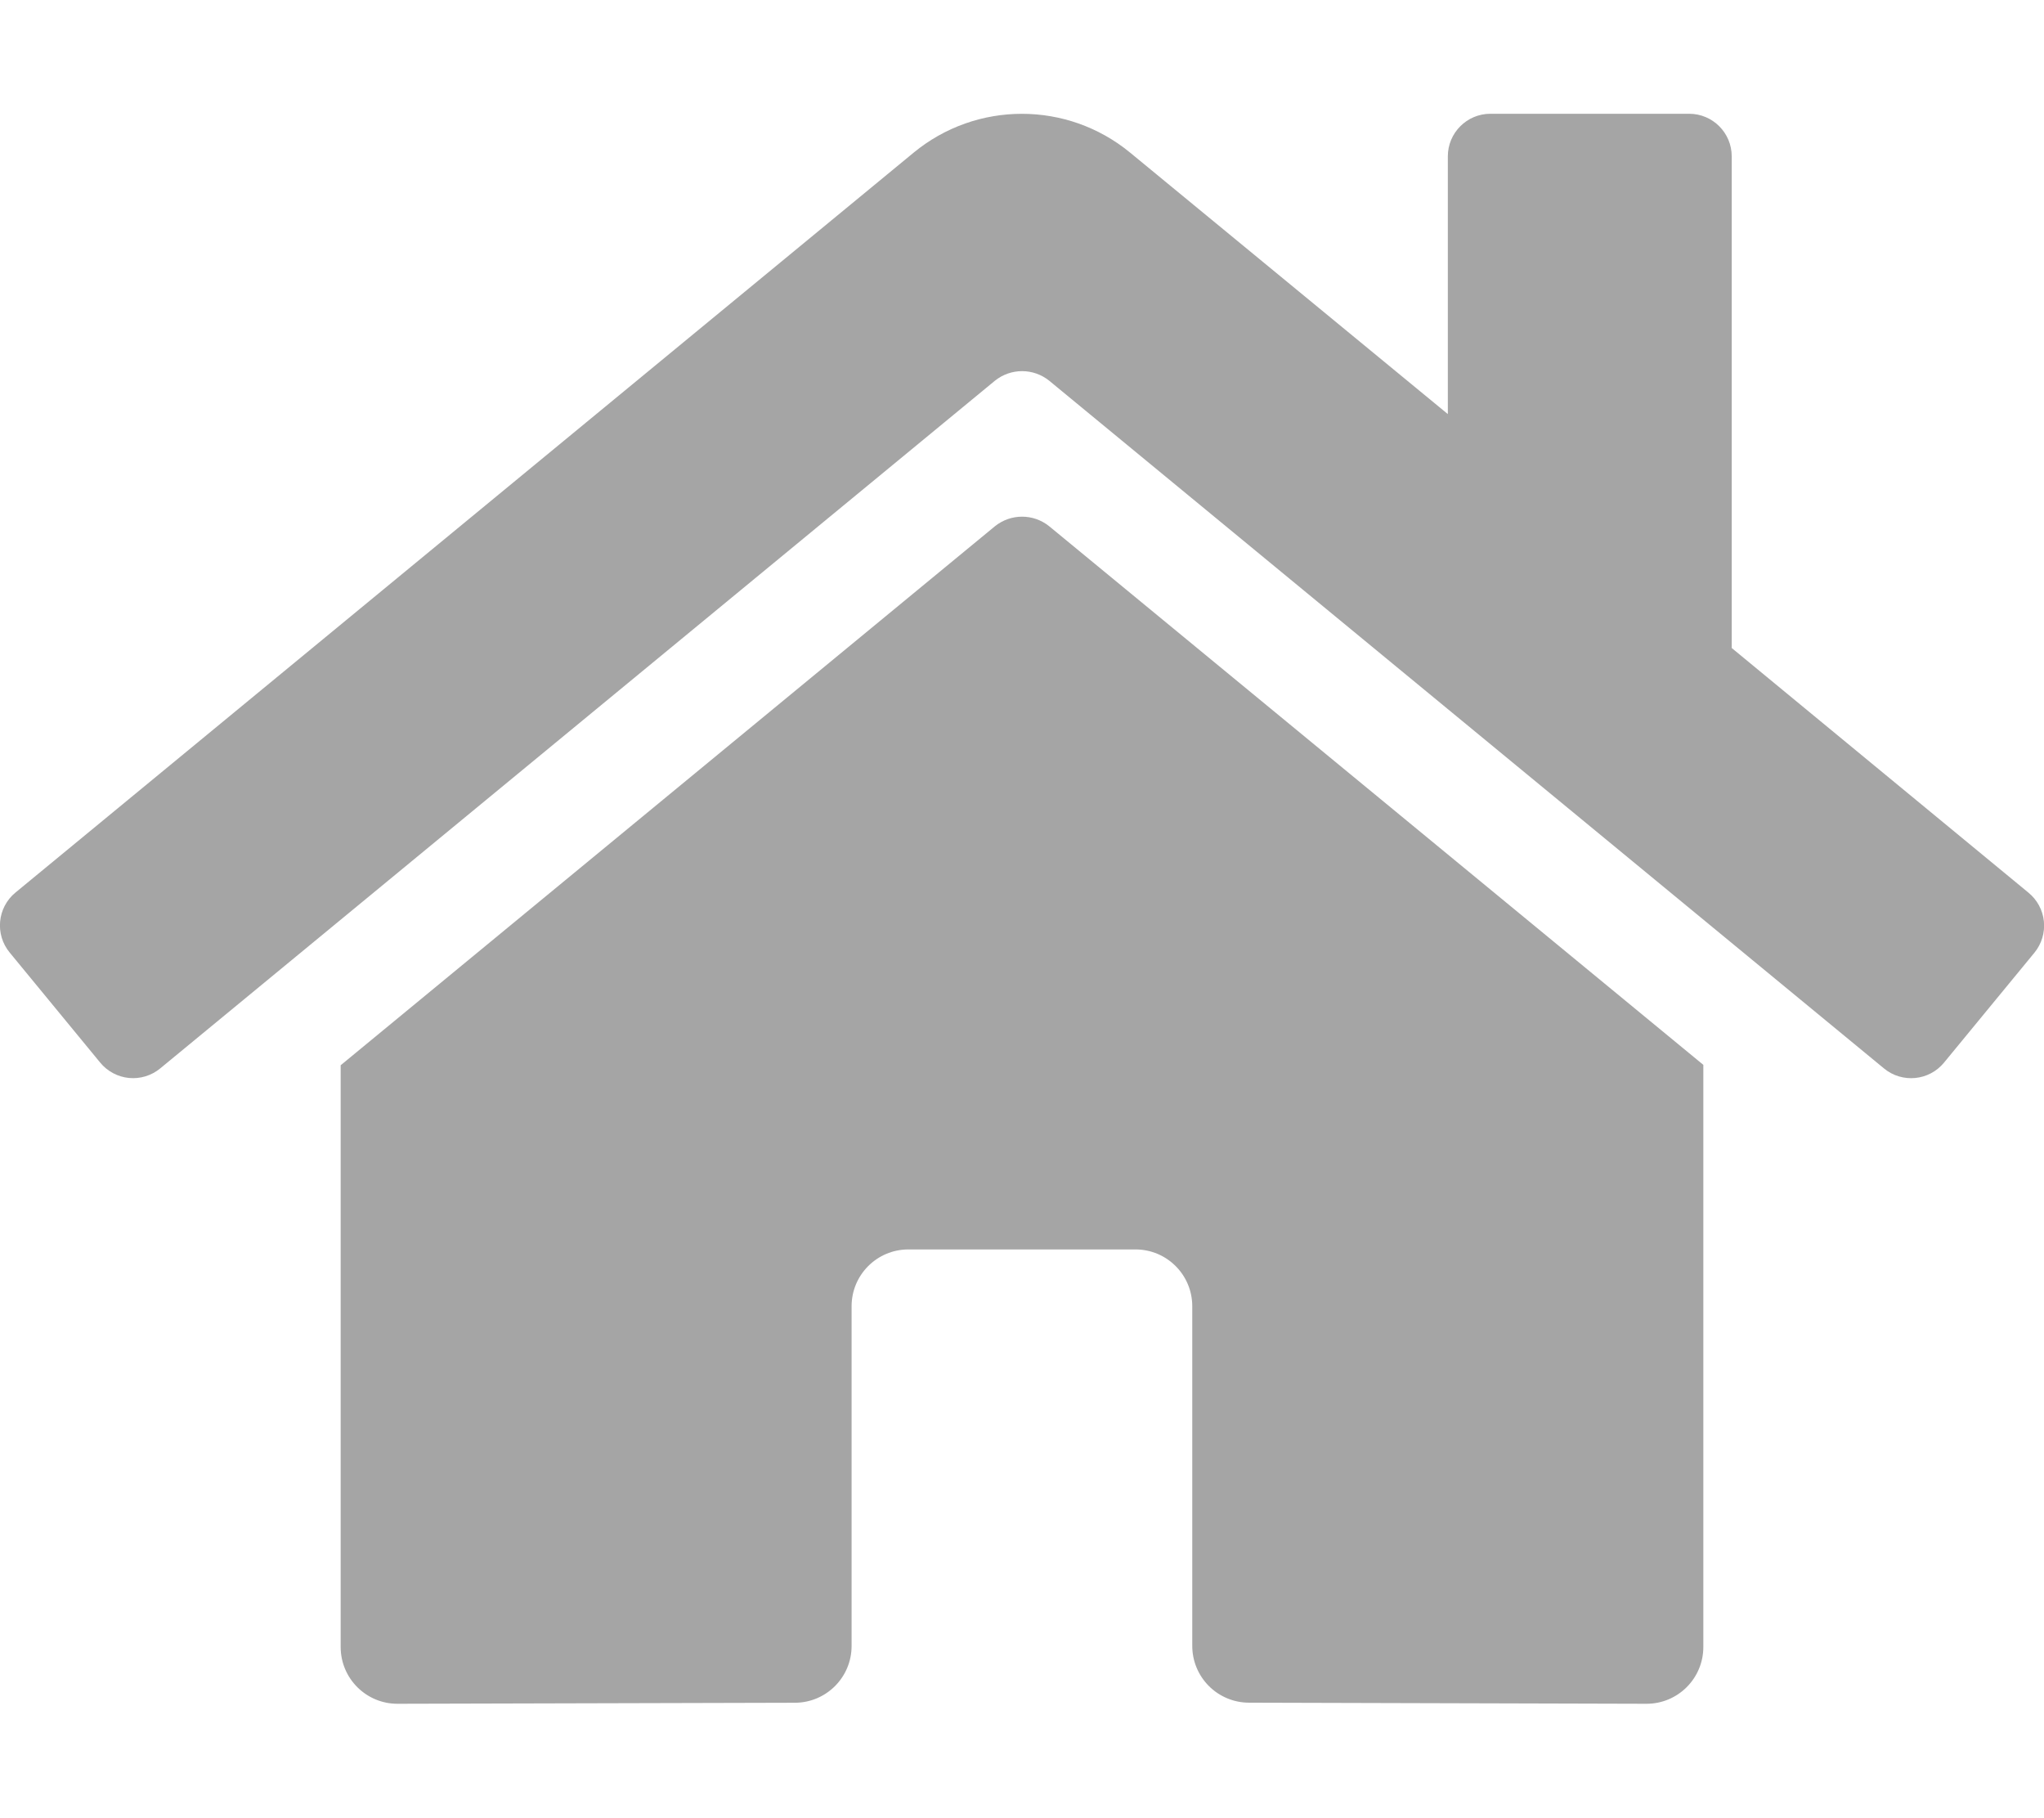
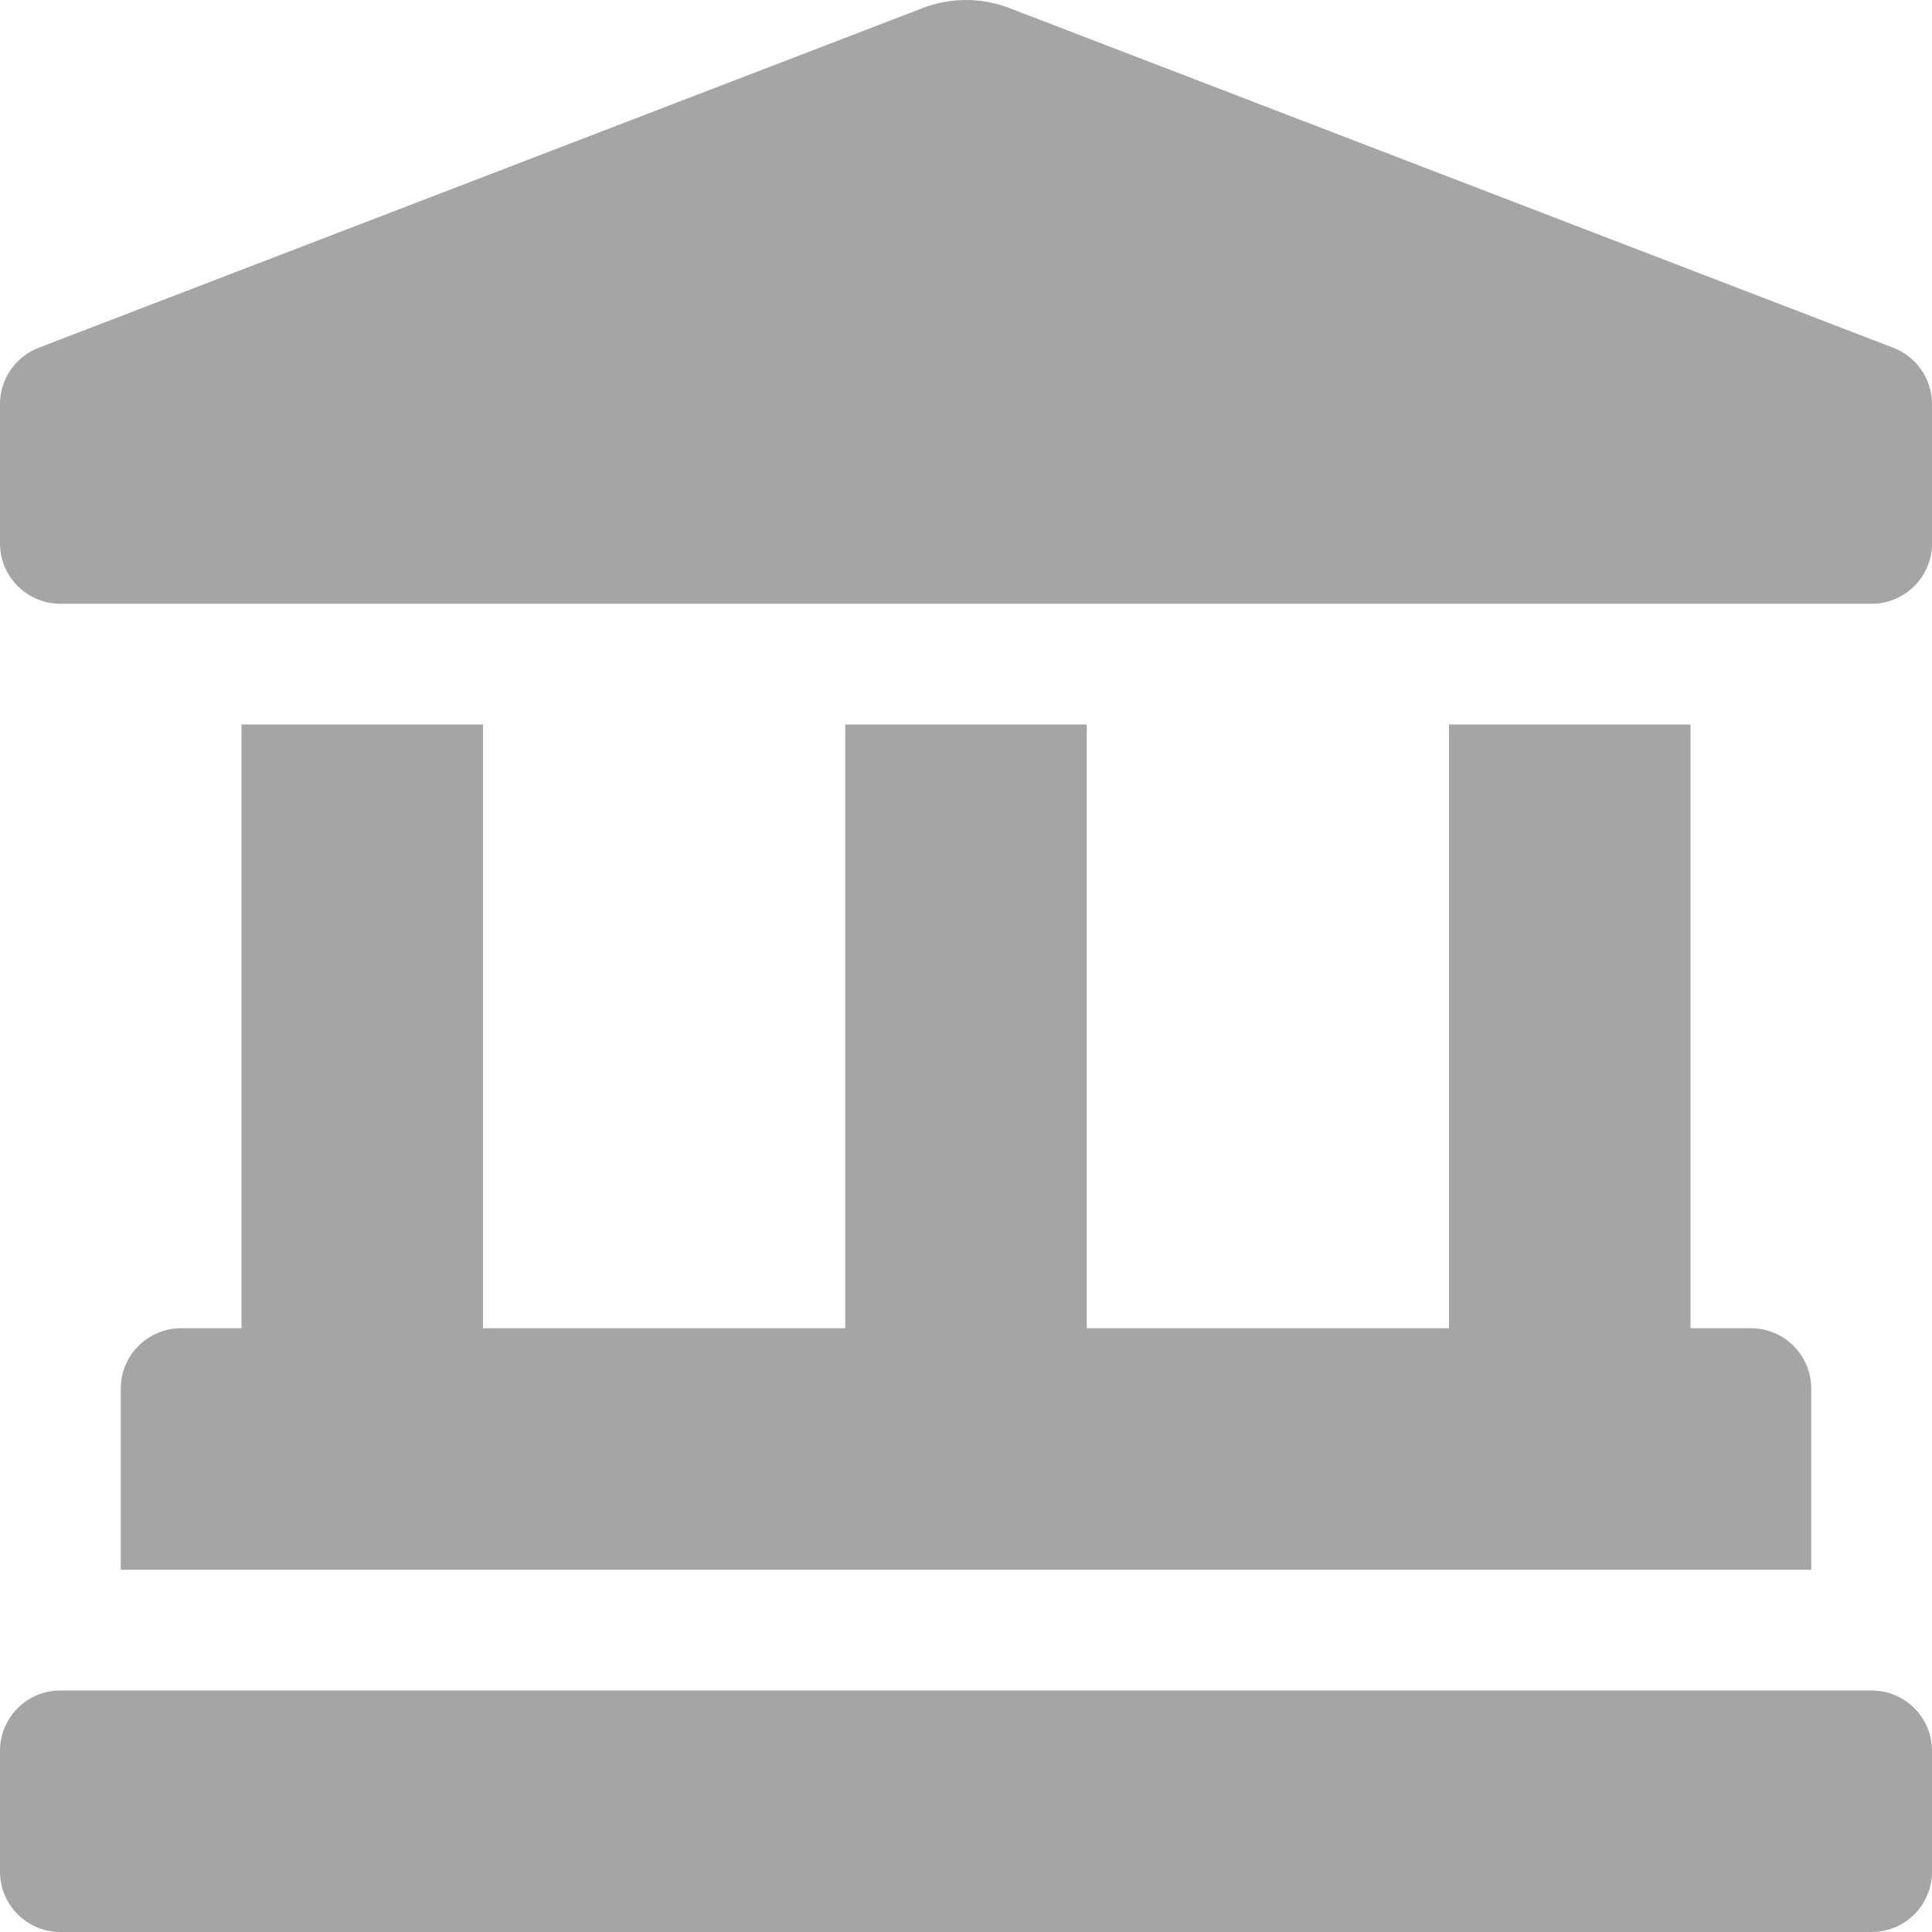
- <svg xmlns="http://www.w3.org/2000/svg" aria-hidden="true" focusable="false" data-prefix="fas" data-icon="home" class="svg-inline--fa fa-home fa-w-18" role="img" viewBox="0 0 576 512">
-   <path fill="#A5A5A5" d="M280.37 148.26L96 300.11V464a16 16 0 0 0 16 16l112.06-.29a16 16 0 0 0 15.92-16V368a16 16 0 0 1 16-16h64a16 16 0 0 1 16 16v95.64a16 16 0 0 0 16 16.05L464 480a16 16 0 0 0 16-16V300L295.67 148.26a12.19 12.19 0 0 0-15.3 0zM571.6 251.47L488 182.56V44.05a12 12 0 0 0-12-12h-56a12 12 0 0 0-12 12v72.61L318.47 43a48 48 0 0 0-61 0L4.34 251.47a12 12 0 0 0-1.6 16.9l25.5 31A12 12 0 0 0 45.15 301l235.22-193.74a12.19 12.19 0 0 1 15.3 0L530.9 301a12 12 0 0 0 16.9-1.6l25.5-31a12 12 0 0 0-1.7-16.93z" />
+ <svg xmlns="http://www.w3.org/2000/svg" aria-hidden="true" focusable="false" data-prefix="fas" data-icon="landmark" class="svg-inline--fa fa-landmark fa-w-16" role="img" viewBox="0 0 512 512">
+   <path fill="#A5A5A5" d="M501.62 92.11L267.24 2.04a31.958 31.958 0 0 0-22.47 0L10.38 92.11A16.001 16.001 0 0 0 0 107.09V144c0 8.84 7.16 16 16 16h480c8.84 0 16-7.16 16-16v-36.91c0-6.67-4.14-12.64-10.38-14.98zM64 192v160H48c-8.84 0-16 7.16-16 16v48h448v-48c0-8.84-7.16-16-16-16h-16V192h-64v160h-96V192h-64v160h-96V192H64zm432 256H16c-8.84 0-16 7.16-16 16v32c0 8.84 7.16 16 16 16h480c8.84 0 16-7.16 16-16v-32c0-8.84-7.16-16-16-16z" />
</svg>
